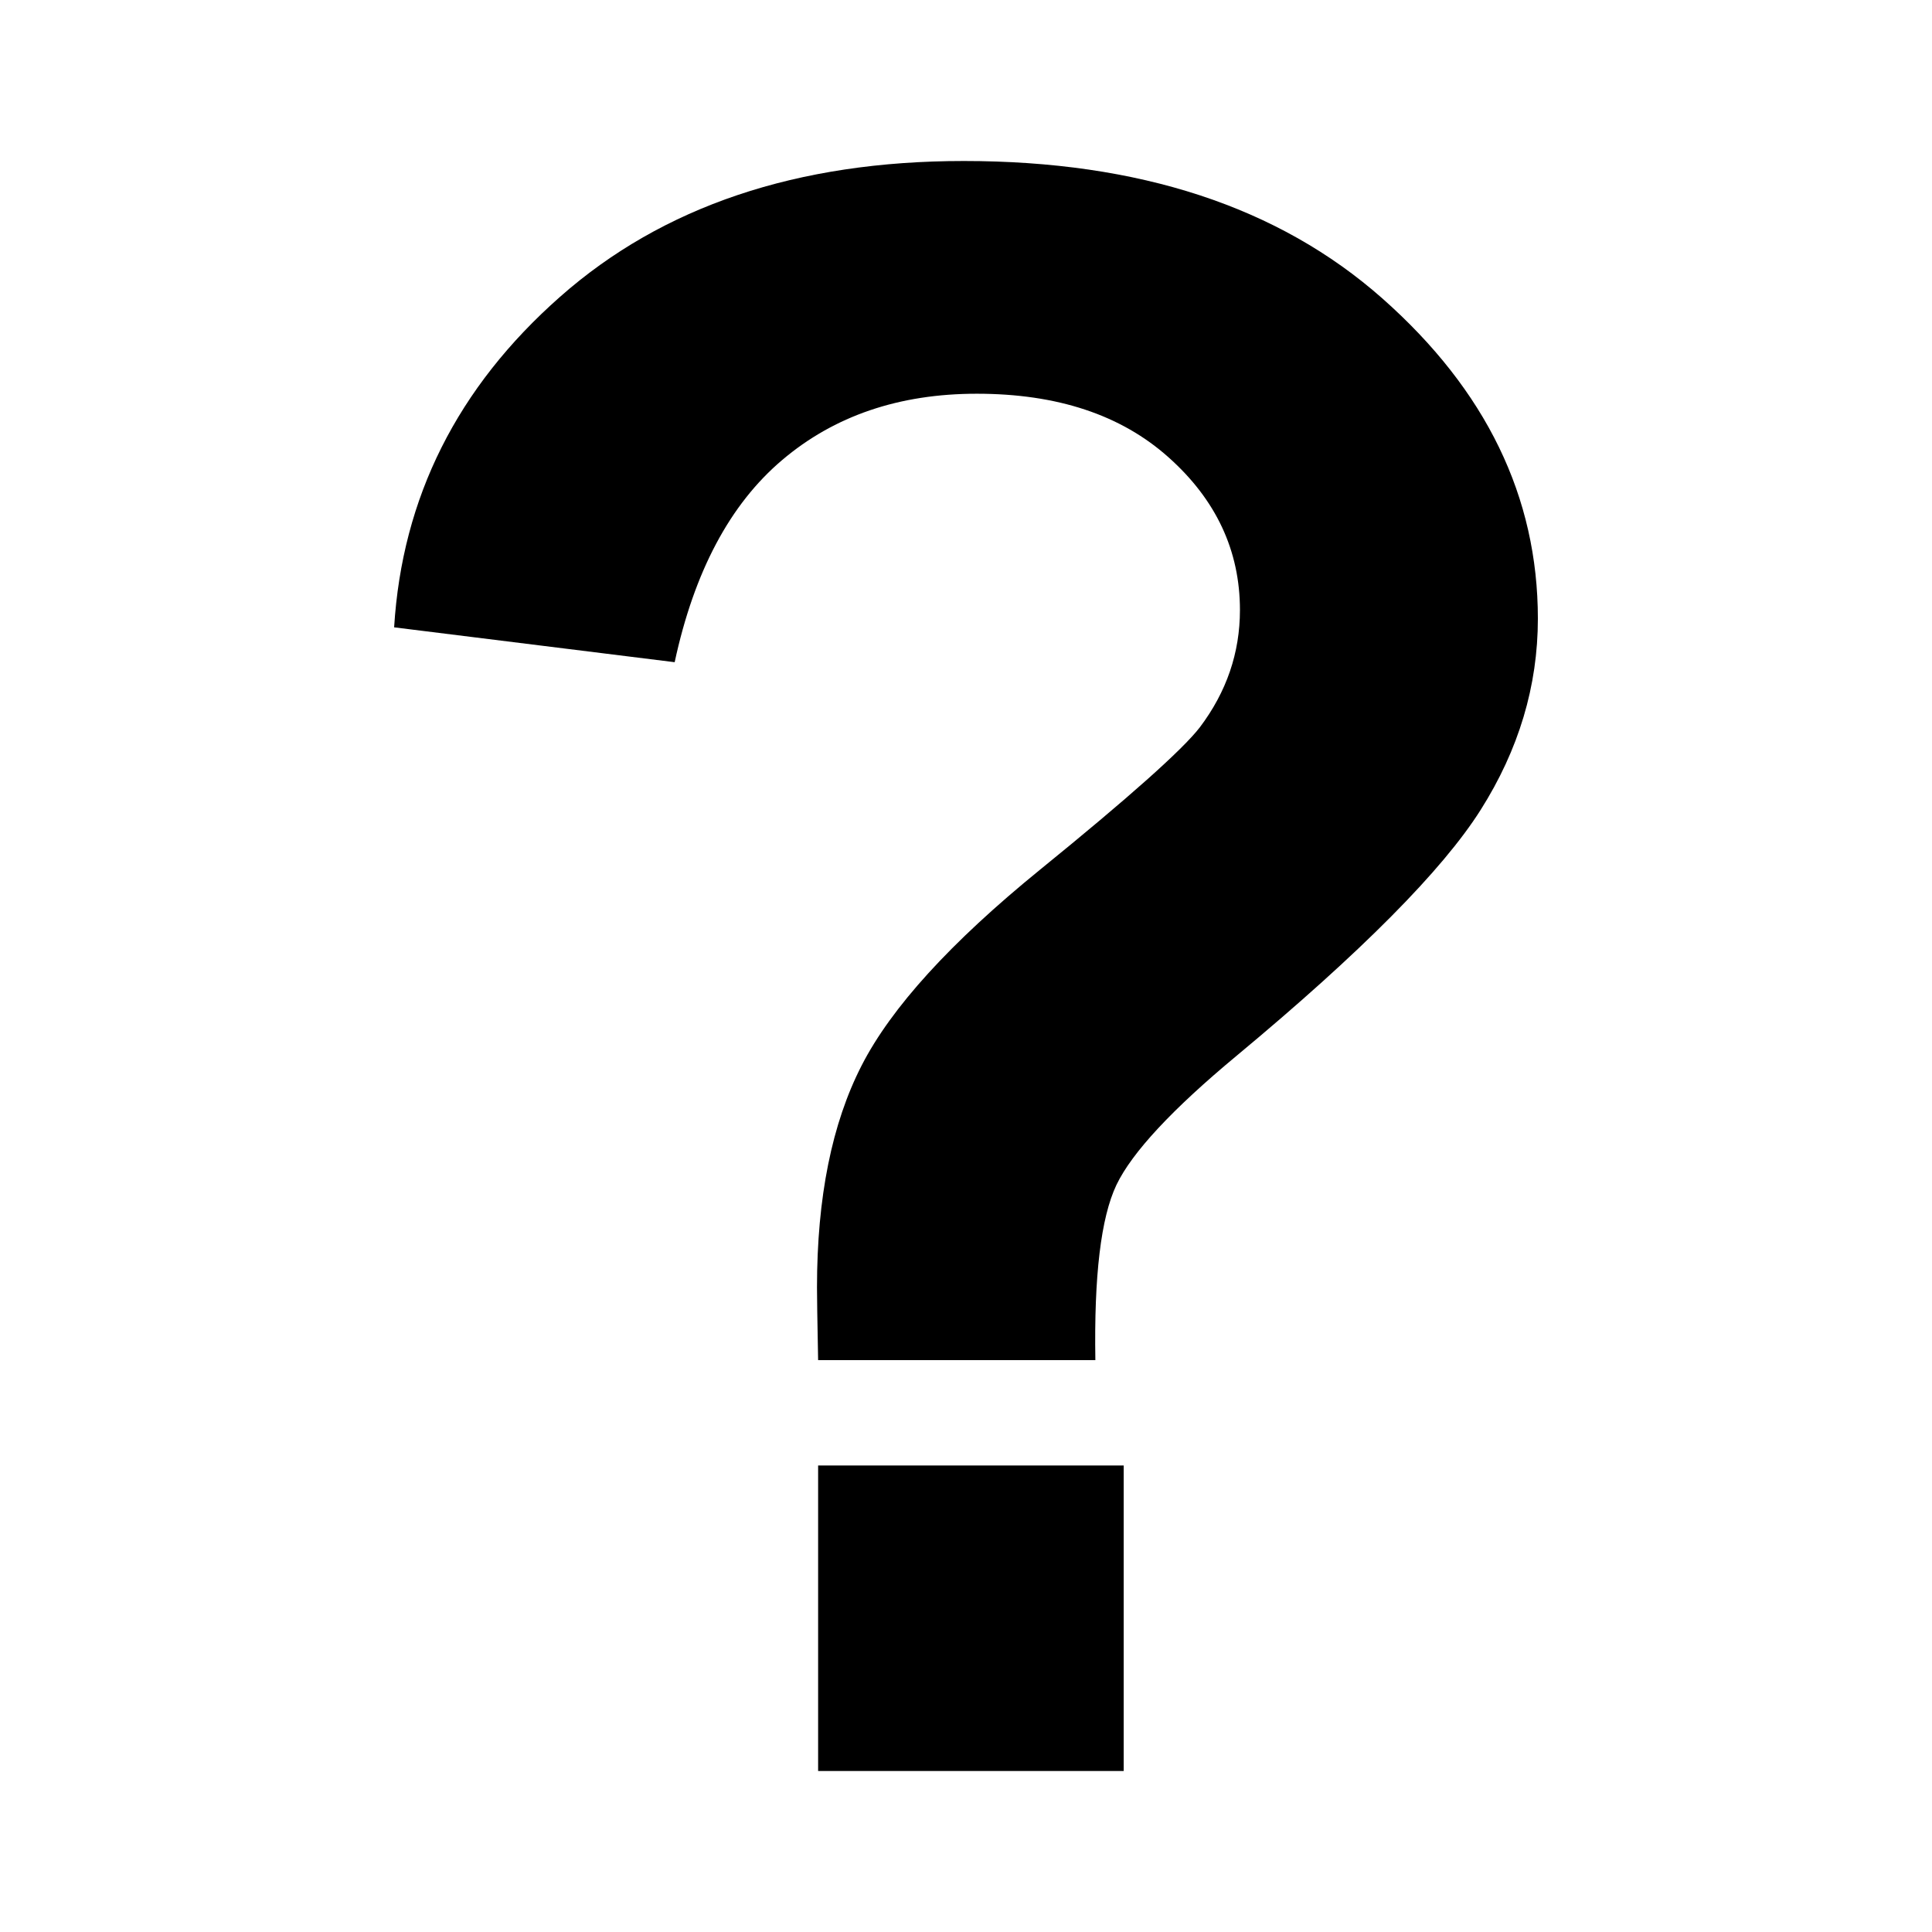
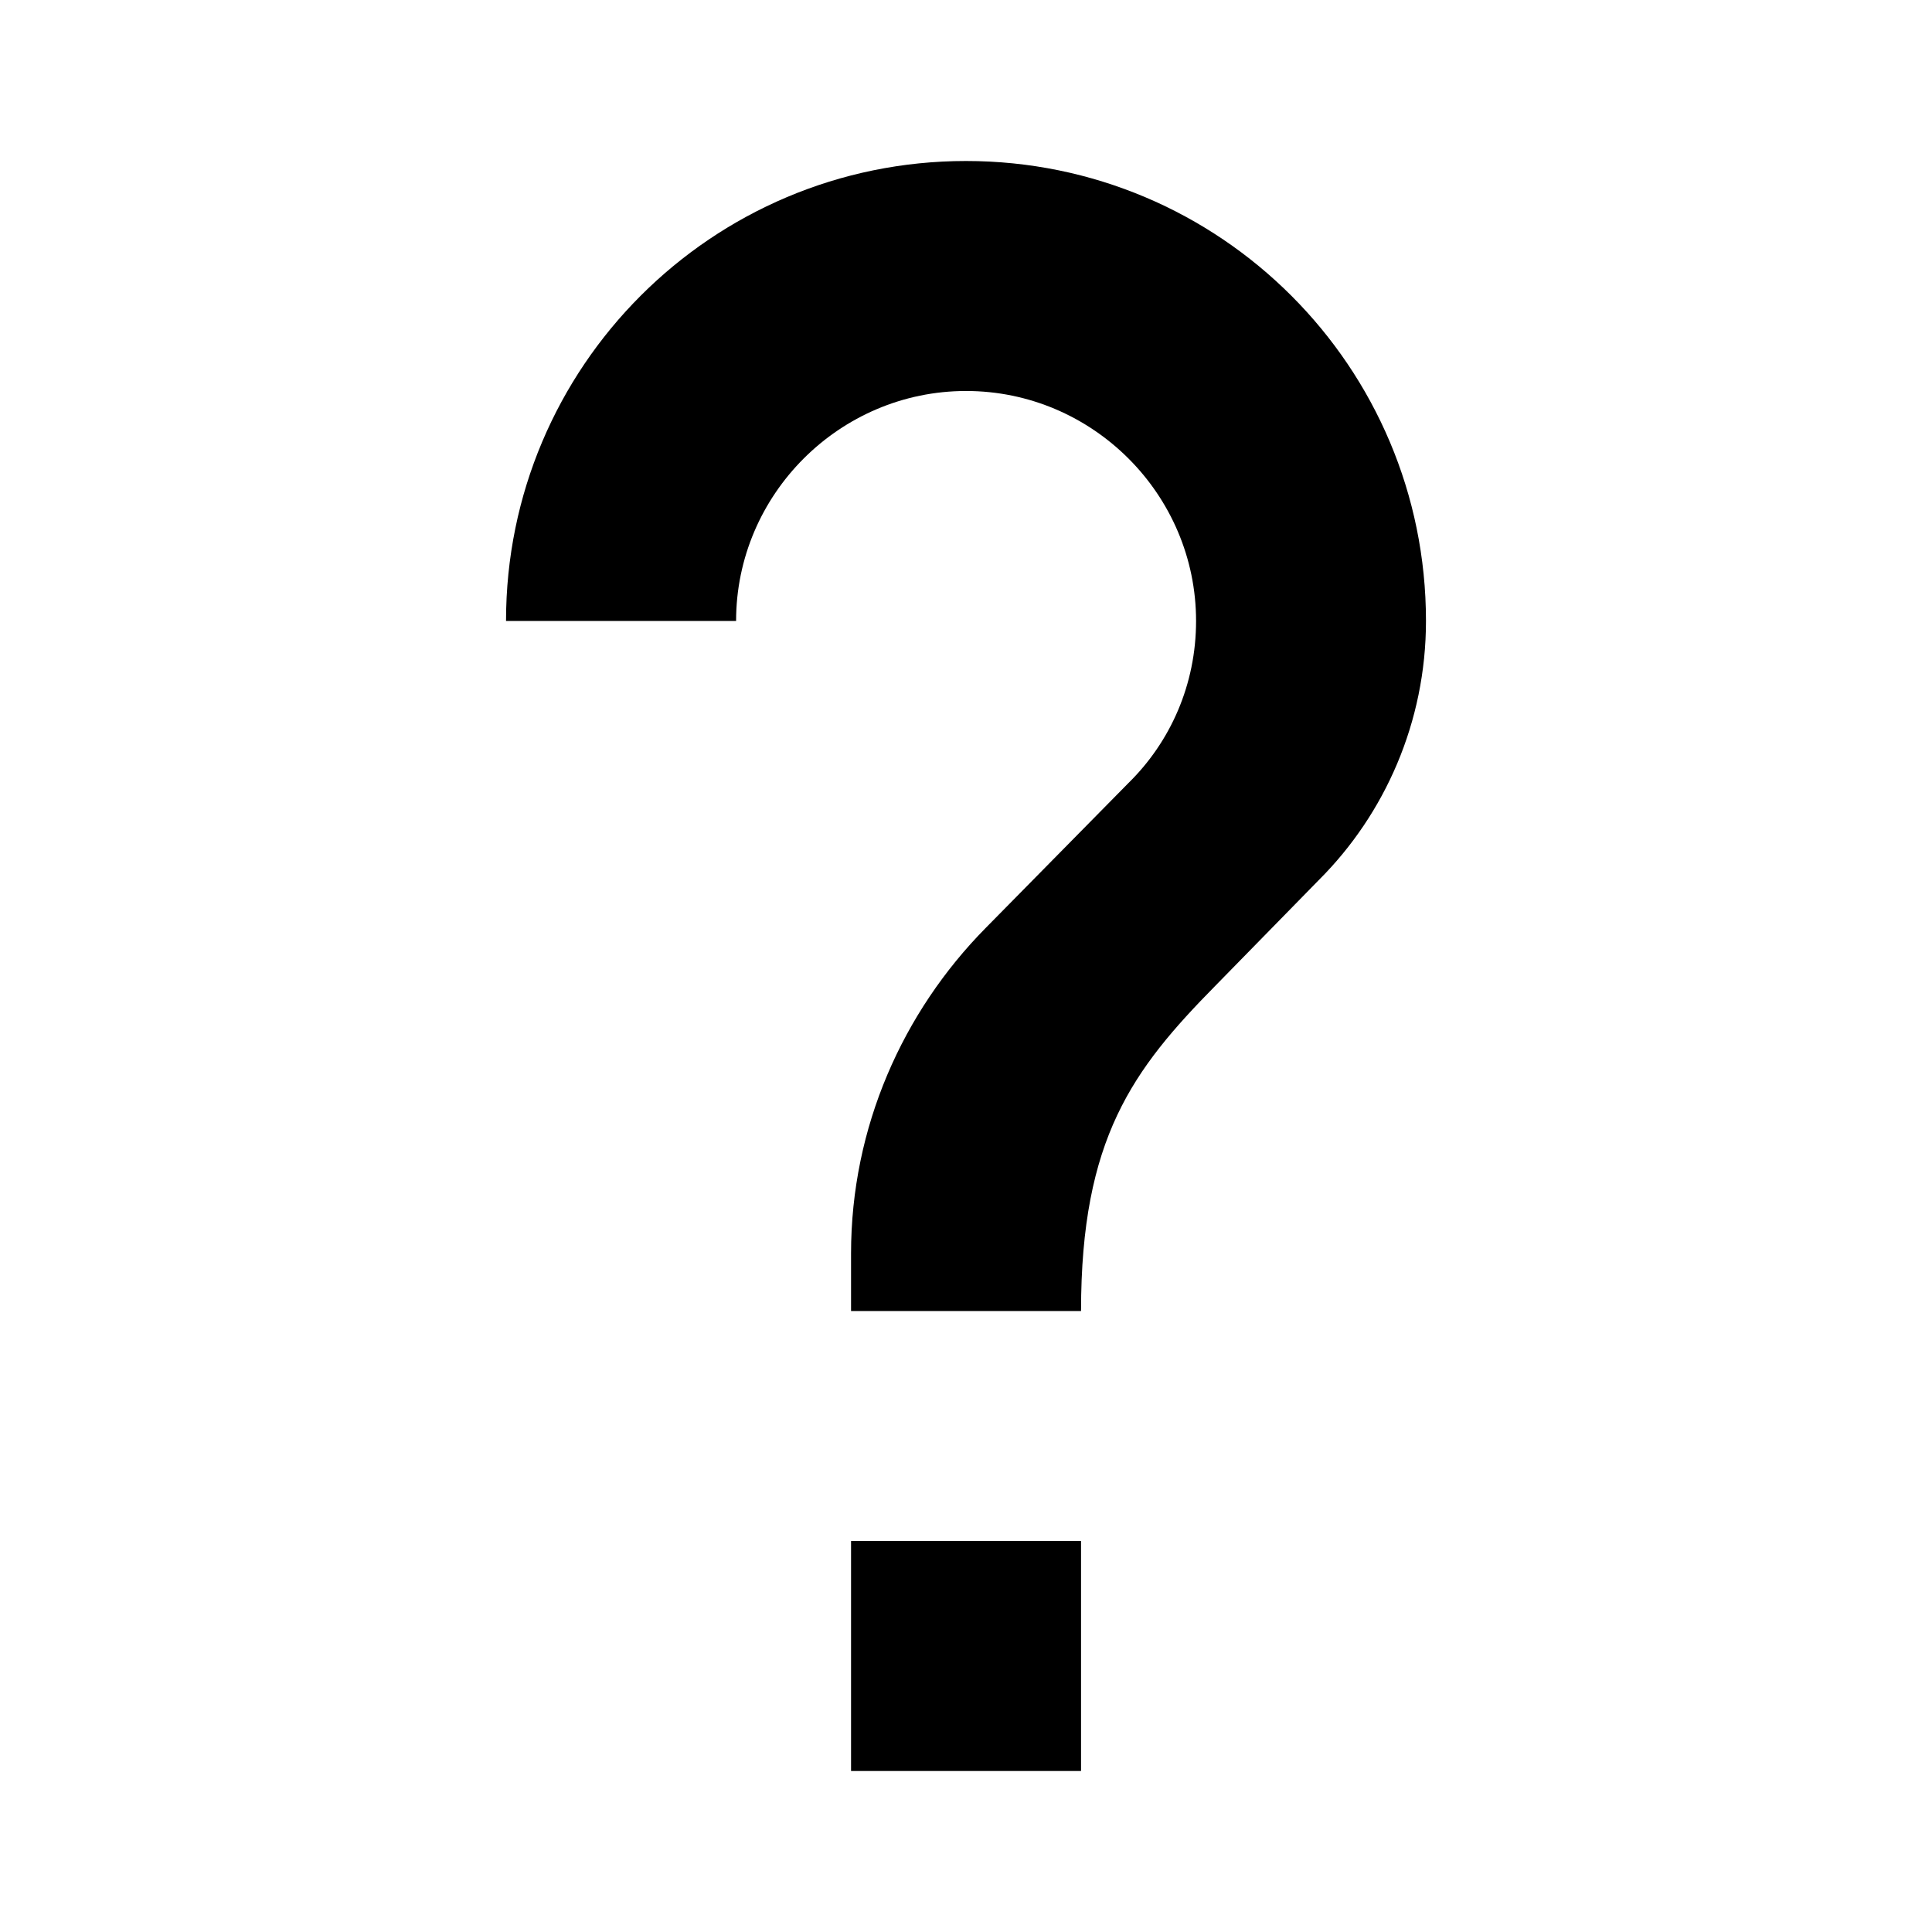
<svg xmlns="http://www.w3.org/2000/svg" version="1.1" id="master" x="0px" y="0px" width="24px" height="24px" viewBox="0 0 24 24" enable-background="new 0 0 24 24" xml:space="preserve">
-   <path d="M13.607,16.896h-3.444c-0.01-0.495-0.014-0.797-0.014-0.905c0-1.116,0.185-2.034,0.554-2.754  c0.369-0.721,1.107-1.531,2.215-2.432c1.108-0.9,1.77-1.49,1.986-1.769c0.333-0.441,0.499-0.927,0.499-1.458  c0-0.738-0.297-1.371-0.887-1.897c-0.59-0.527-1.382-0.79-2.382-0.79c-0.964,0-1.77,0.274-2.418,0.824  C9.069,6.263,8.623,7.1,8.381,8.226L4.896,7.793c0.099-1.612,0.785-2.98,2.06-4.105C8.229,2.563,9.901,2,11.973,2  c2.18,0,3.912,0.569,5.2,1.708c1.287,1.139,1.931,2.464,1.931,3.977c0,0.837-0.238,1.629-0.711,2.376  c-0.473,0.748-1.481,1.765-3.029,3.052c-0.802,0.666-1.301,1.202-1.495,1.606C13.675,15.127,13.59,15.852,13.607,16.896z M10.163,22  v-3.795h3.796V22H10.163z" />
+   <path d="M13.429,22h-2.857v-2.857h2.857V22z M16.386,10.929L15.1,12.243c-1.028,1.043-1.671,1.9-1.671,4.043h-2.857v-0.715  c0-1.57,0.644-3.001,1.672-4.043l1.771-1.798c0.527-0.516,0.843-1.23,0.843-2.016c0-1.572-1.286-2.857-2.857-2.857  S9.144,6.143,9.144,7.714H6.286C6.286,4.557,8.843,2,12,2c3.158,0,5.714,2.557,5.714,5.714  C17.714,8.971,17.201,10.115,16.386,10.929z" />
</svg>
